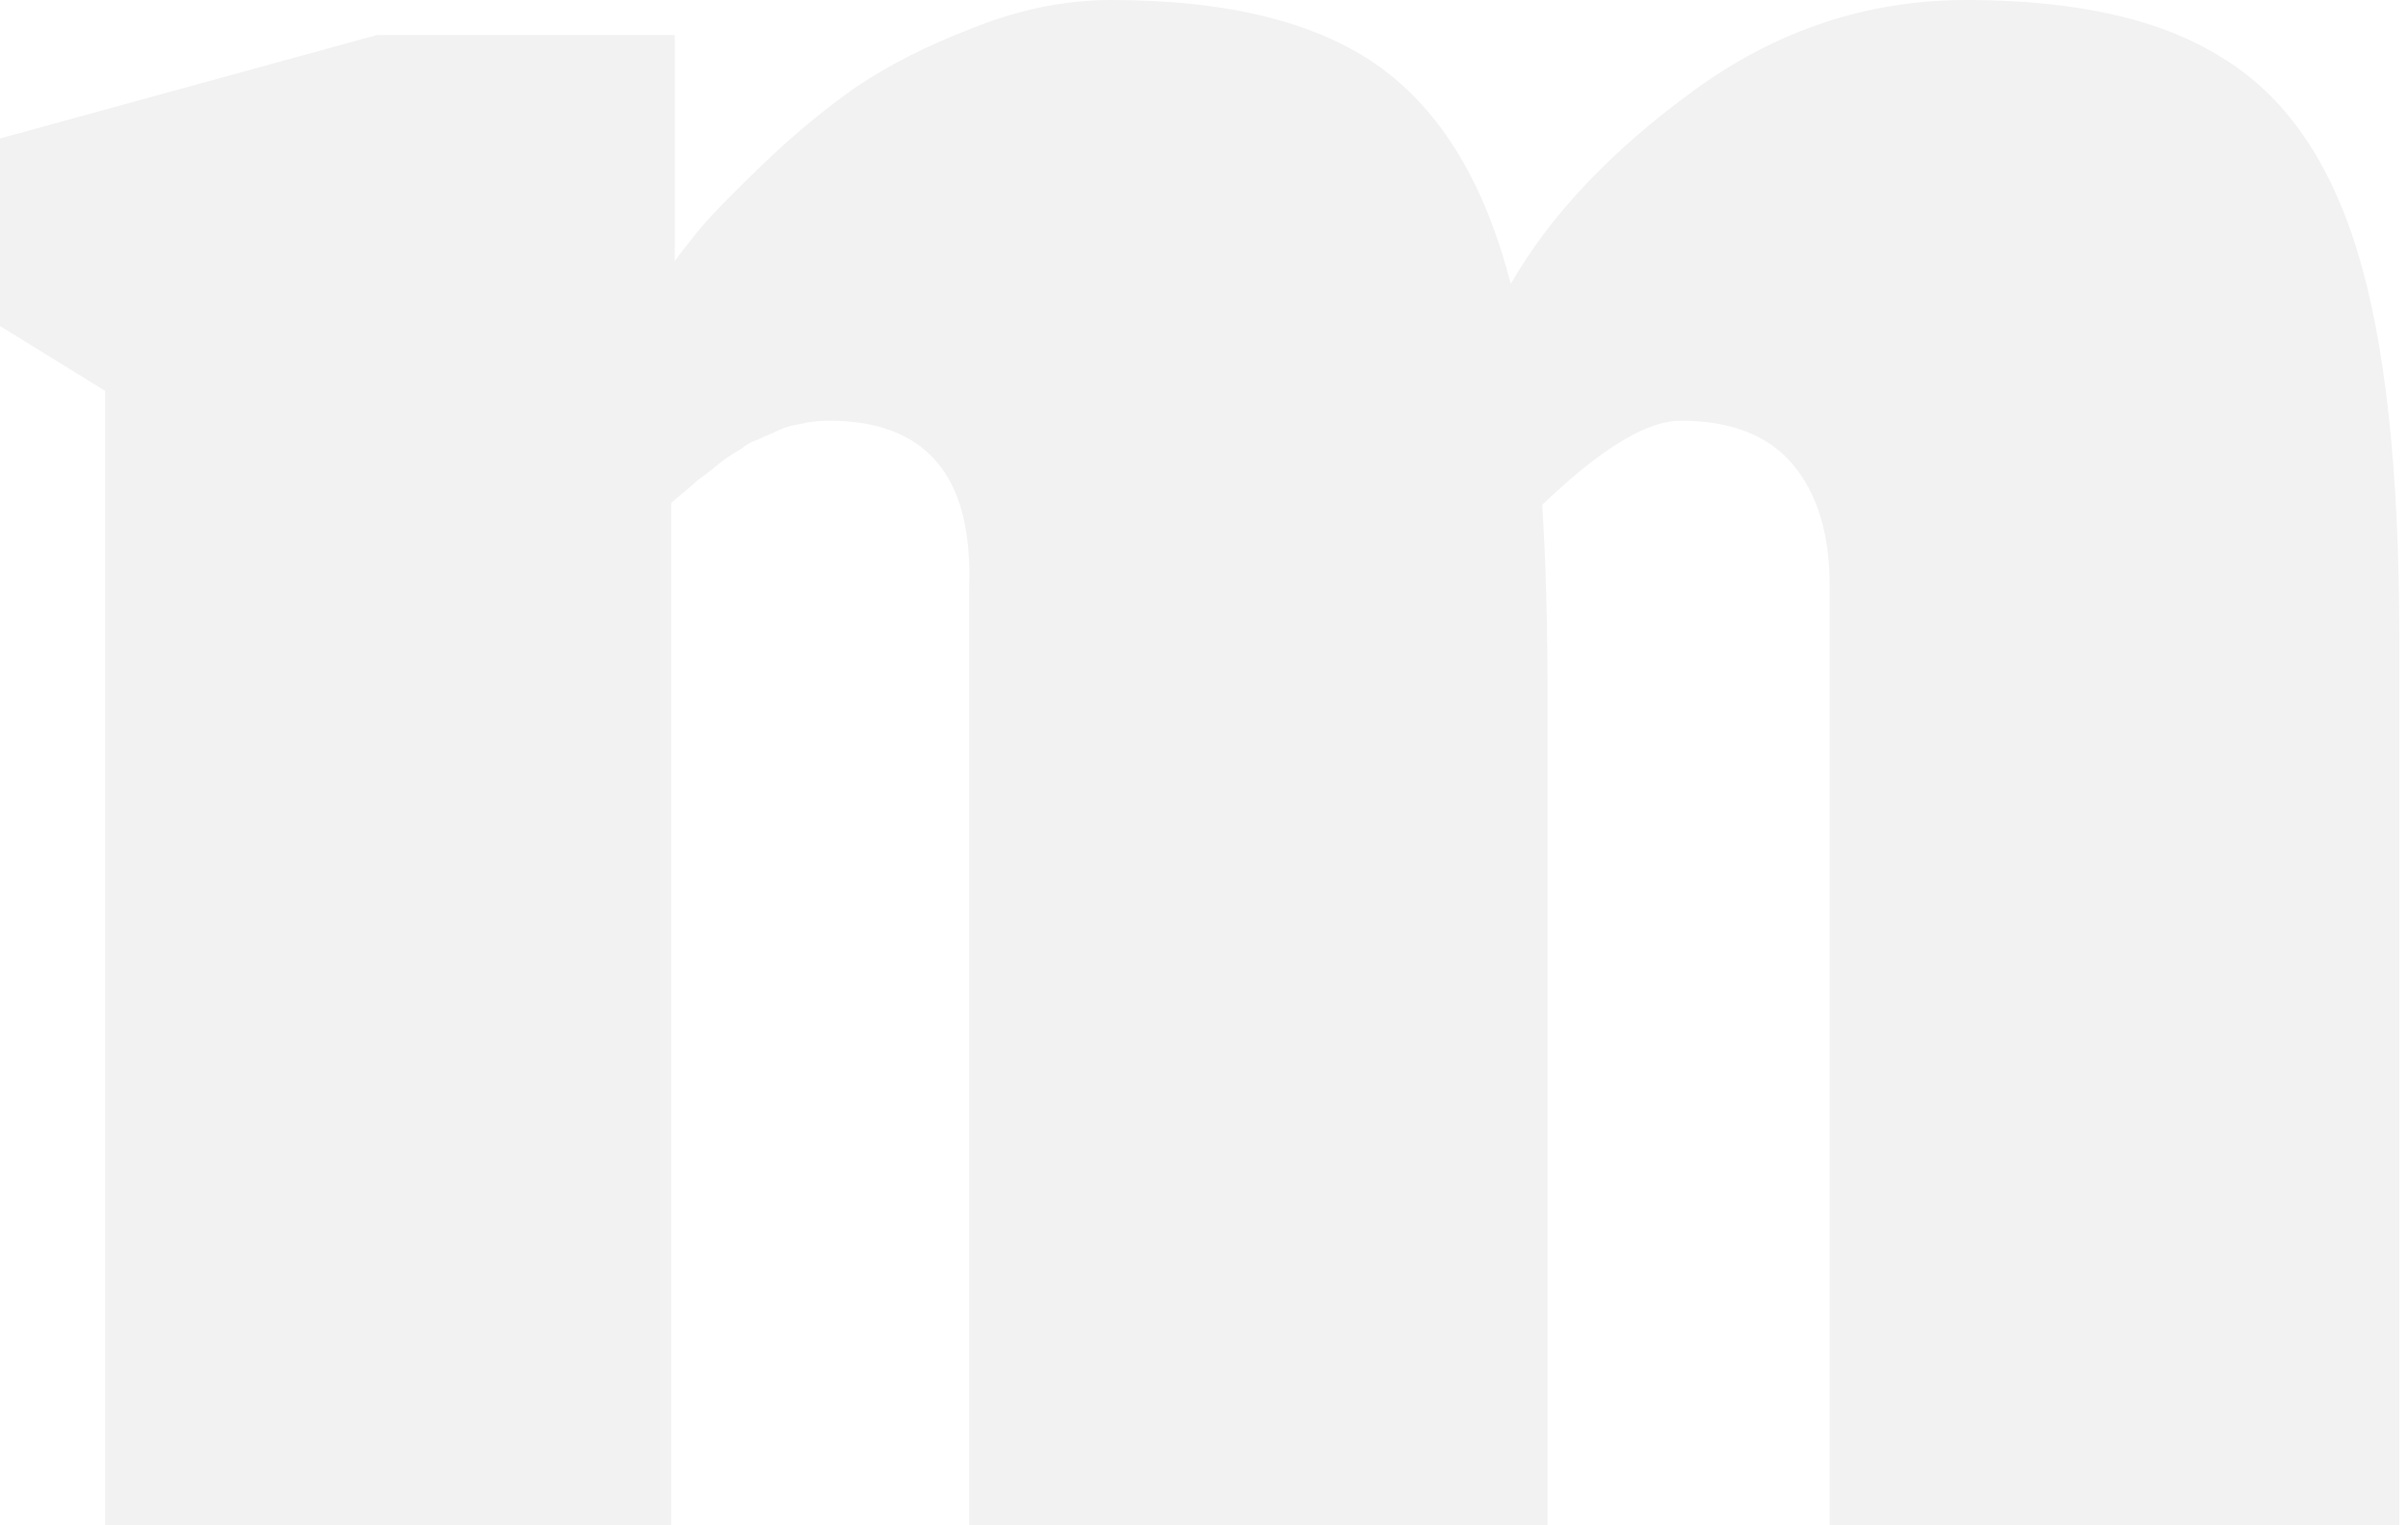
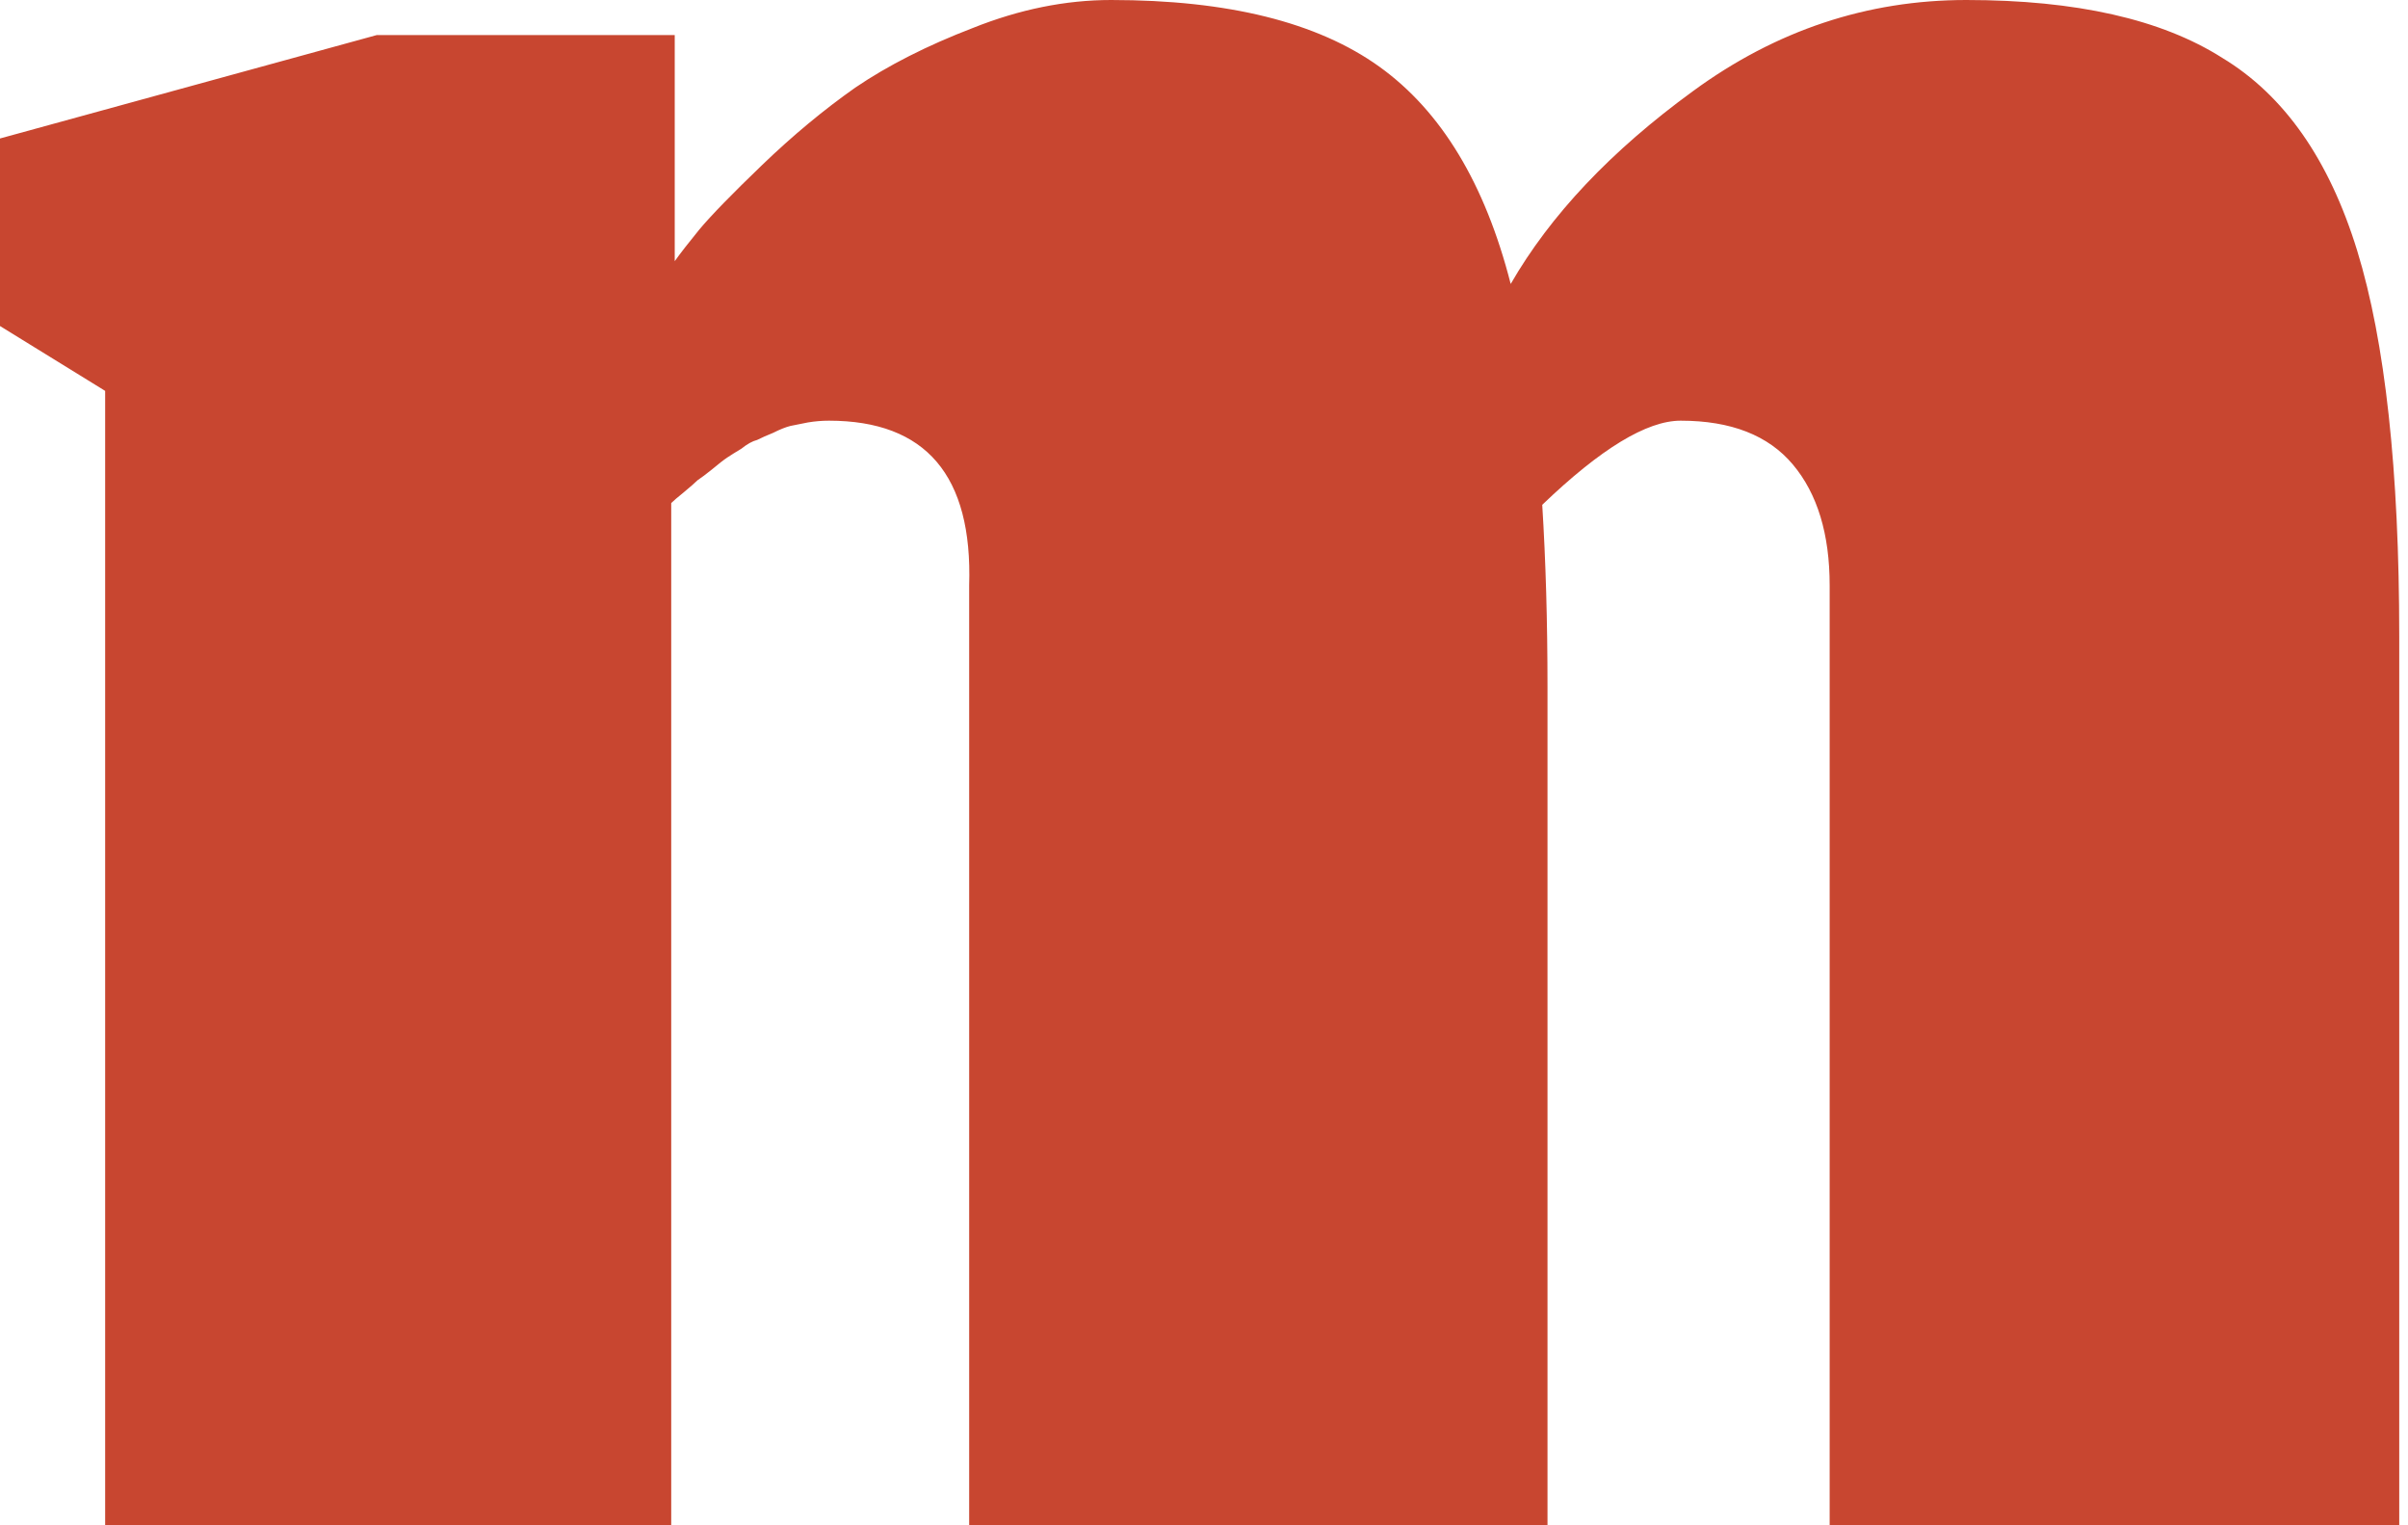
<svg xmlns="http://www.w3.org/2000/svg" width="229" height="145" viewBox="0 0 229 145" fill="none">
-   <path d="M63.833 145H10V37.167L2.6077e-08 31V13.167L35.833 3.333H64.167V24.833C64.722 24.056 65.5 23.056 66.5 21.833C67.611 20.5 69.611 18.444 72.5 15.667C75.389 12.889 78.333 10.444 81.333 8.333C84.444 6.222 88.167 4.333 92.5 2.667C96.944 0.889 101.333 4.17233e-06 105.667 4.17233e-06C116.778 4.17233e-06 125.278 2.111 131.167 6.333C137.056 10.556 141.222 17.444 143.667 27C147.444 20.444 153.222 14.333 161 8.667C168.889 2.889 177.556 4.17233e-06 187 4.17233e-06C197.444 4.17233e-06 205.556 1.833 211.333 5.5C217.222 9.056 221.5 15.167 224.167 23.833C226.833 32.5 228.167 44.722 228.167 60.5V145H174V55.667C174 50.778 172.833 46.944 170.5 44.167C168.167 41.389 164.611 40 159.833 40C156.611 40 152.222 42.667 146.667 48C147 53.333 147.167 59.111 147.167 65.333V145H92.167V55.667C92.5 45.222 88.056 40 78.833 40C78.167 40 77.5 40.056 76.833 40.167C76.278 40.278 75.722 40.389 75.167 40.5C74.722 40.611 74.167 40.833 73.5 41.167C72.944 41.389 72.444 41.611 72 41.833C71.556 41.944 71.056 42.222 70.5 42.667C69.944 43 69.5 43.278 69.167 43.5C68.833 43.722 68.333 44.111 67.667 44.667C67.111 45.111 66.667 45.444 66.333 45.667C66.111 45.889 65.667 46.278 65 46.833C64.444 47.278 64.056 47.611 63.833 47.833V145Z" fill="#F2F2F2" />
+   <path d="M63.833 145H10V37.167L2.6077e-08 31V13.167L35.833 3.333H64.167V24.833C64.722 24.056 65.5 23.056 66.5 21.833C67.611 20.5 69.611 18.444 72.5 15.667C75.389 12.889 78.333 10.444 81.333 8.333C84.444 6.222 88.167 4.333 92.5 2.667C96.944 0.889 101.333 4.17233e-06 105.667 4.17233e-06C116.778 4.17233e-06 125.278 2.111 131.167 6.333C137.056 10.556 141.222 17.444 143.667 27C147.444 20.444 153.222 14.333 161 8.667C168.889 2.889 177.556 4.17233e-06 187 4.17233e-06C197.444 4.17233e-06 205.556 1.833 211.333 5.5C217.222 9.056 221.5 15.167 224.167 23.833C226.833 32.5 228.167 44.722 228.167 60.5V145H174V55.667C174 50.778 172.833 46.944 170.5 44.167C168.167 41.389 164.611 40 159.833 40C156.611 40 152.222 42.667 146.667 48C147 53.333 147.167 59.111 147.167 65.333V145H92.167V55.667C92.5 45.222 88.056 40 78.833 40C78.167 40 77.5 40.056 76.833 40.167C76.278 40.278 75.722 40.389 75.167 40.5C74.722 40.611 74.167 40.833 73.5 41.167C72.944 41.389 72.444 41.611 72 41.833C71.556 41.944 71.056 42.222 70.5 42.667C69.944 43 69.5 43.278 69.167 43.5C68.833 43.722 68.333 44.111 67.667 44.667C67.111 45.111 66.667 45.444 66.333 45.667C66.111 45.889 65.667 46.278 65 46.833C64.444 47.278 64.056 47.611 63.833 47.833V145Z" fill="#C84630" />
</svg>
